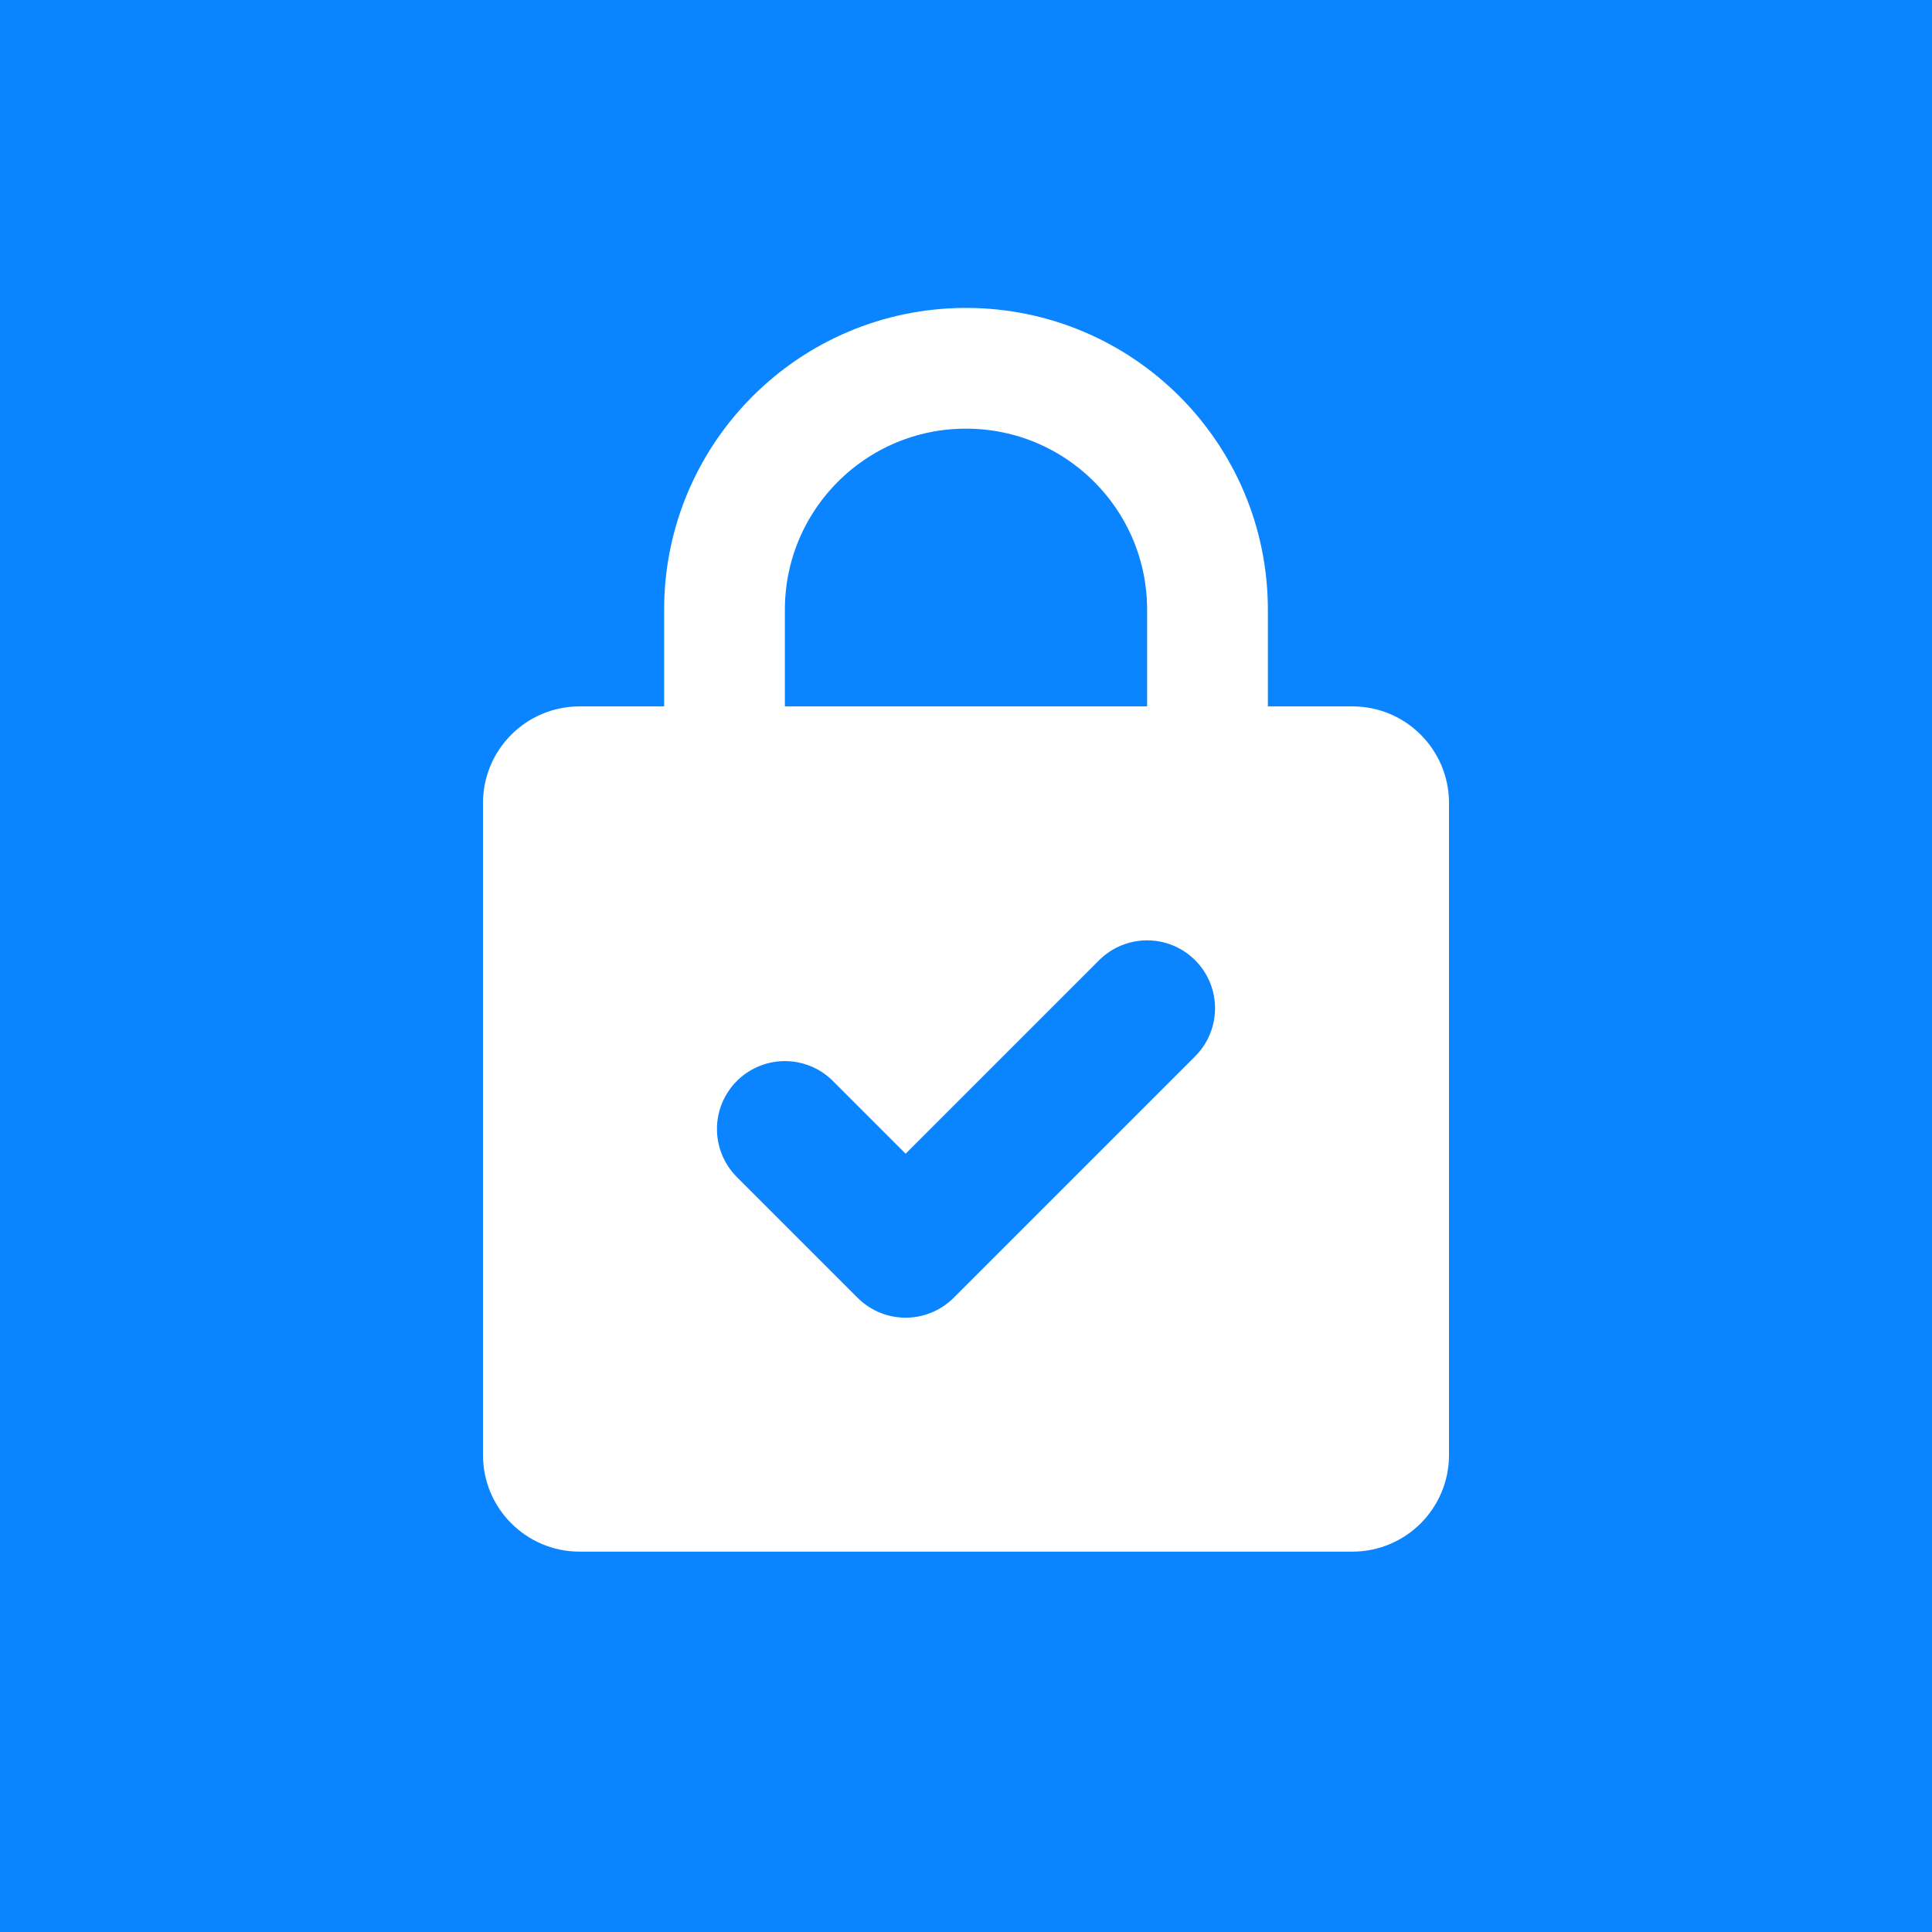
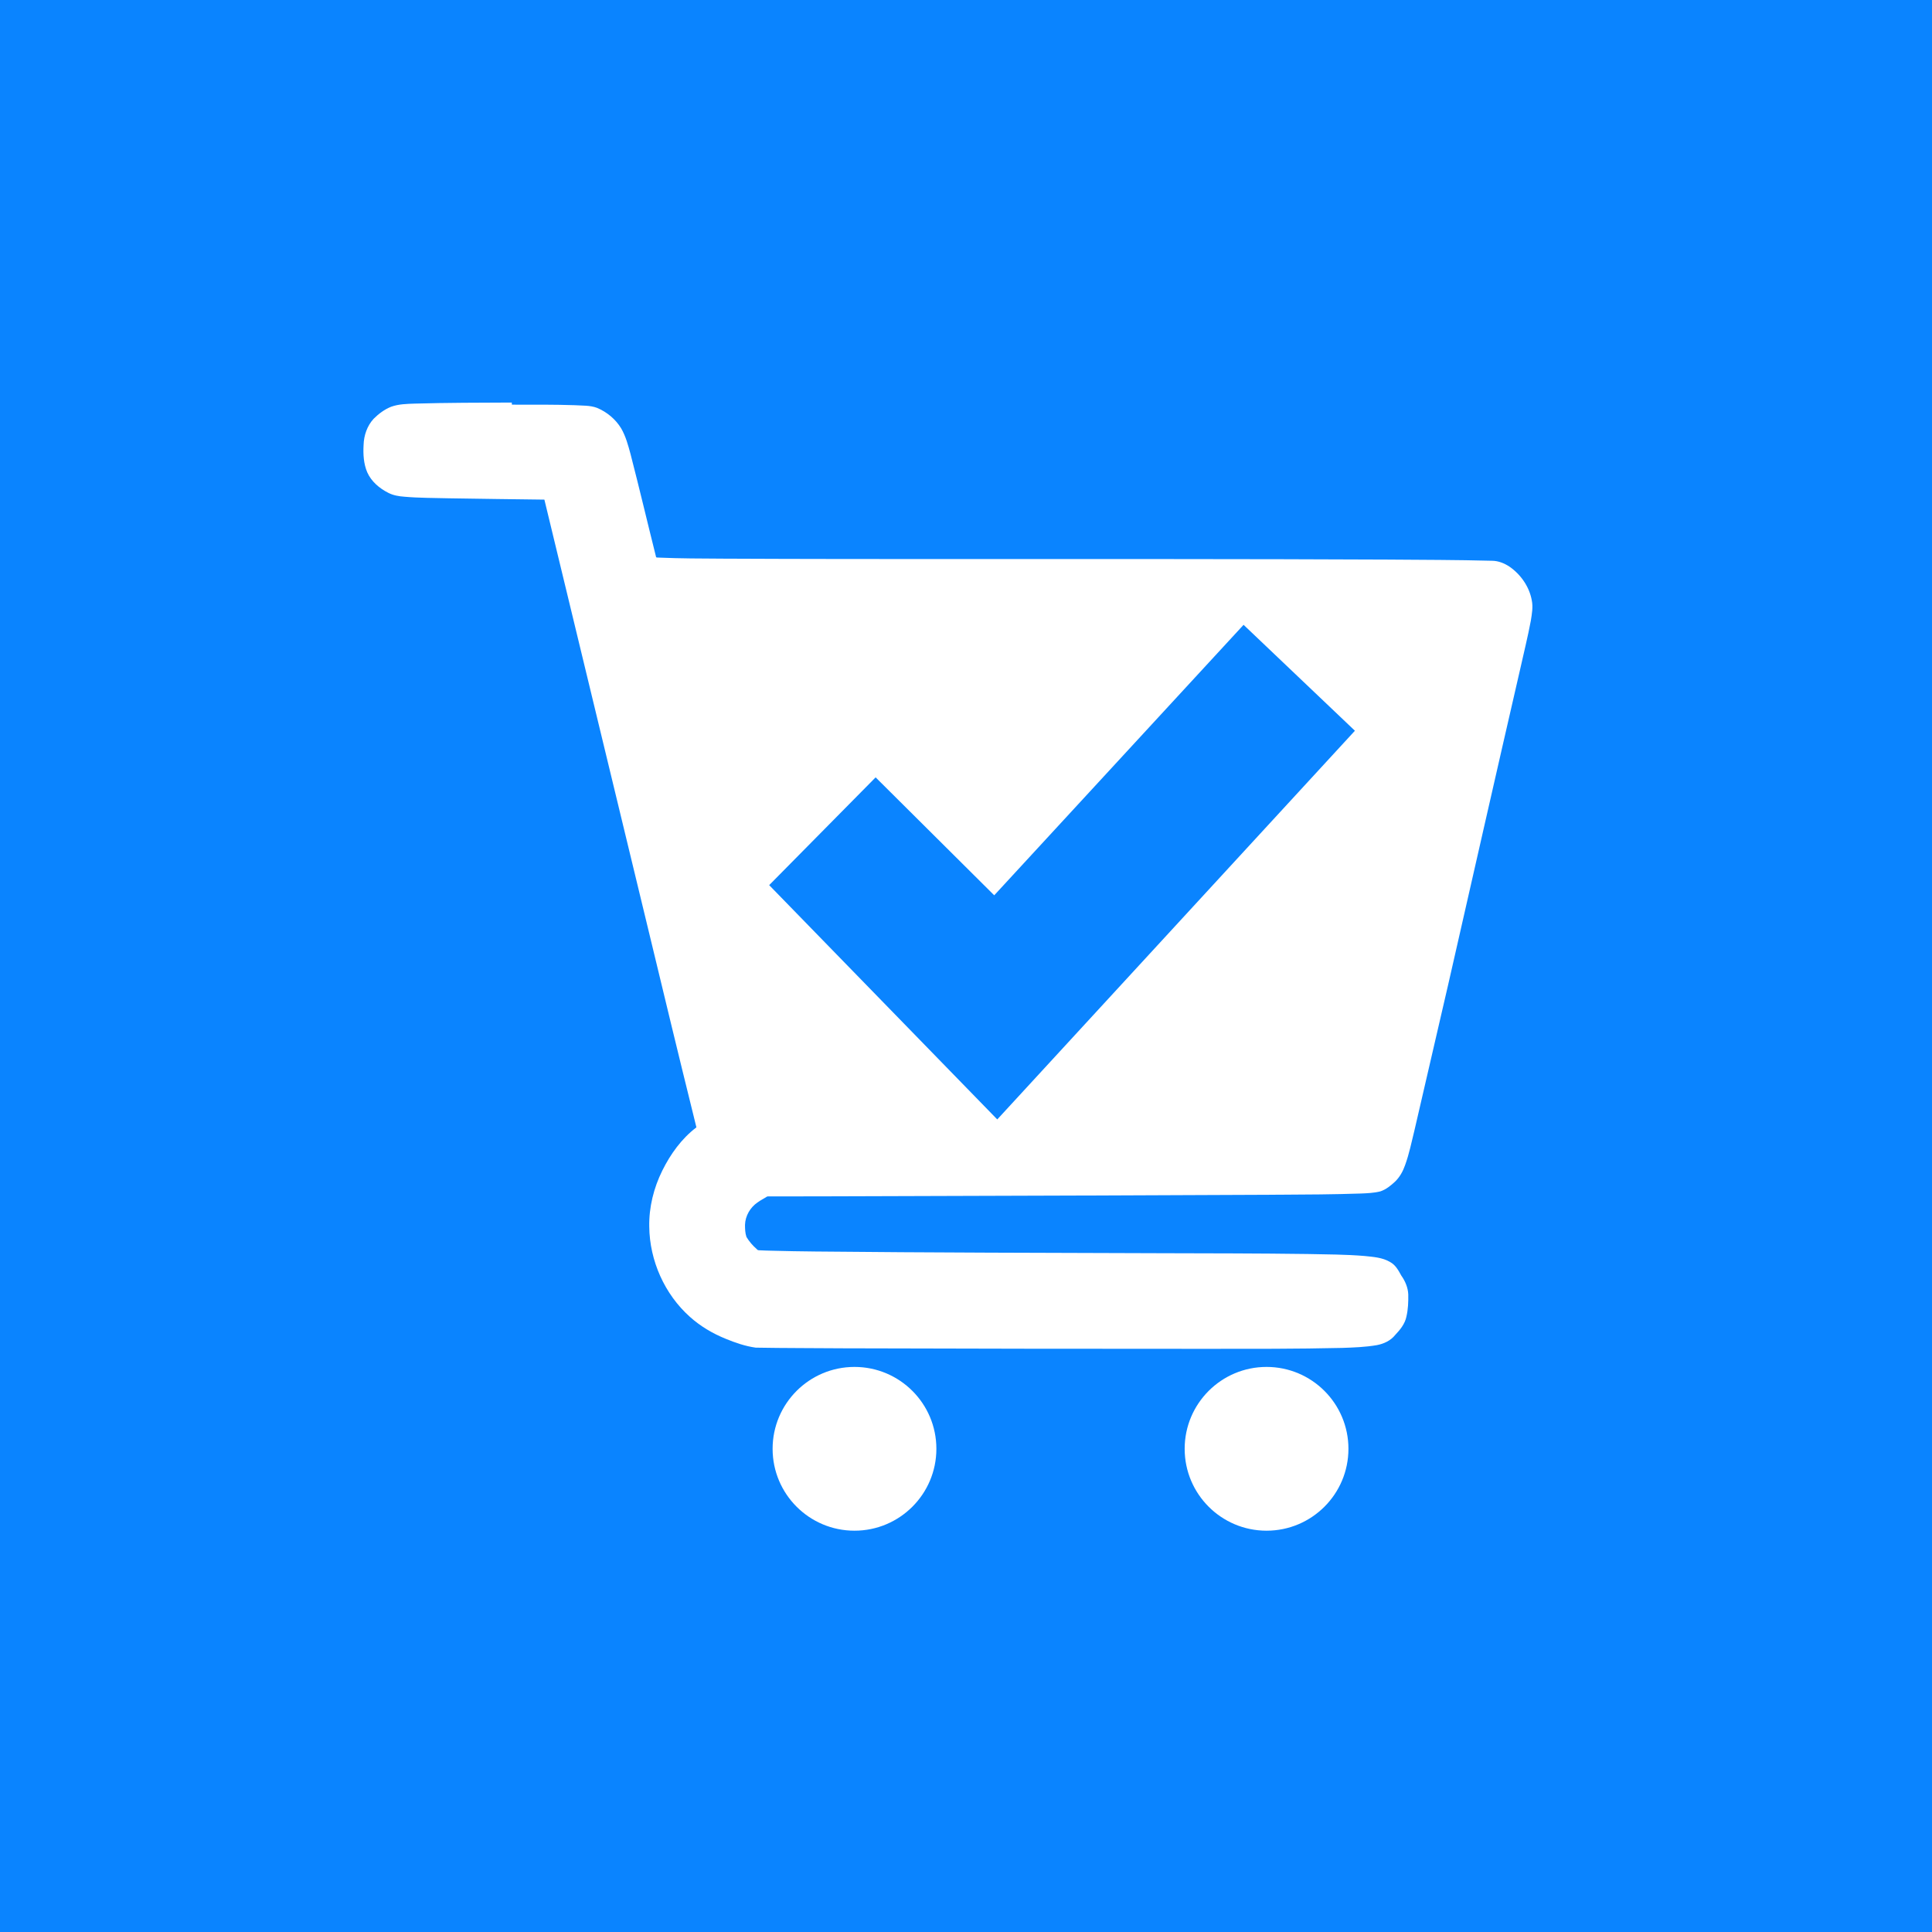
- <svg xmlns="http://www.w3.org/2000/svg" width="512" height="512" viewBox="0 0 512 512" fill="none">
-   <rect width="512" height="512" fill="#0A84FF" />
-   <g transform="translate(51.2 51.2) scale(0.8)">
-     <path d="M176 170V138C176 93.817 211.817 58 256 58C300.183 58 336 93.817 336 138V170" stroke="white" stroke-width="40" stroke-linecap="round" />
-     <path d="M128 170H384C401.673 170 416 184.327 416 202V418C416 435.673 401.673 450 384 450H128C110.327 450 96 435.673 96 418V202C96 184.327 110.327 170 128 170Z" fill="white" />
-     <path d="M196 310L236 350L316 270" stroke="#0A84FF" stroke-width="45" stroke-linecap="round" stroke-linejoin="round" />
+ <svg xmlns="http://www.w3.org/2000/svg" width="512" height="512" viewBox="0 0 1024 1024" fill="none">
+   <rect fill="#0a84ff" width="1024" height="1024" x="0" y="0" />
+   <g transform="translate(154 154) scale(0.70)">
+     <circle fill="#ffffff" cx="427" cy="877" r="62" />
+     <circle fill="#ffffff" cx="739" cy="877" r="62" />
+     <path fill="#ffffff" d="m 167.5,84.8 c -24.4,0.1 -48.8,0.1 -73.3,0.8 -6.0,0.2 -12.3,0.3 -18.1,2.4 -5.0,2.0 -9.4,5.3 -13.2,9.1 -4.9,5.3 -7.4,12.6 -7.6,19.8 -0.4,7.0 -0.0,14.3 2.8,20.8 3.1,6.9 9.2,12.1 16.0,15.5 3.7,1.9 7.9,2.6 12.1,2.9 11.2,1.0 22.6,0.9 33.9,1.2 24.0,0.4 48.1,0.7 72.1,1.0 26.9,111.0 53.6,222.1 80.5,333.1 10.5,43.6 21.0,87.2 31.8,130.8 0.9,3.8 1.9,7.6 2.8,11.4 -11.2,8.5 -19.6,20.2 -25.8,32.7 -6.5,13.1 -10.2,27.8 -9.9,42.6 0.3,25.6 11.6,51.1 30.8,68.2 7.9,7.1 17.2,12.6 27.1,16.6 7.3,3.0 14.8,5.6 22.7,6.7 22.1,0.4 44.3,0.3 66.5,0.5 91.3,0.3 182.7,0.4 274.1,0.4 34.5,-0.0 69.0,0.1 103.5,-0.7 8.7,-0.3 17.5,-0.6 26.2,-2.1 5.3,-1.0 10.5,-3.4 13.9,-7.7 3.7,-3.9 7.4,-8.4 8.5,-13.9 1.3,-5.5 1.5,-11.2 1.4,-16.8 -0.2,-5.1 -2.3,-10.1 -5.3,-14.3 -2.1,-3.8 -4.3,-8.0 -8.4,-10.2 -5.8,-3.5 -12.8,-3.9 -19.4,-4.6 -14.3,-1.2 -28.7,-1.2 -43.1,-1.5 -36.8,-0.5 -73.6,-0.5 -110.4,-0.6 -87.5,-0.3 -175.0,-0.4 -262.5,-1.3 -11.0,-0.1 -22.1,-0.3 -33.2,-0.6 -2.7,-0.1 -5.7,-0.1 -8.6,-0.3 -0.9,0.0 -1.8,-0.0 -2.4,-0.9 -3.0,-2.6 -5.7,-5.7 -7.8,-9.2 -1.0,-2.9 -1.1,-6.1 -1.1,-9.2 0.2,-6.7 3.9,-13.1 9.4,-16.9 2.3,-1.7 5.0,-3.0 7.5,-4.6 29.2,-0.0 58.5,-0.1 87.8,-0.2 100.0,-0.3 200.0,-0.6 300.0,-1.1 20.5,-0.1 41.0,-0.2 61.5,-0.9 4.9,-0.2 10.0,-0.4 14.8,-1.6 4.3,-1.4 8.0,-4.4 11.3,-7.5 3.5,-3.4 5.9,-7.8 7.5,-12.4 3.1,-8.5 4.9,-17.5 7.1,-26.4 8.5,-36.8 17.1,-73.7 25.6,-110.6 18.1,-79.4 36.1,-159.0 54.4,-238.4 2.7,-12.2 5.8,-24.5 8.1,-36.8 0.8,-5.1 1.8,-10.4 0.7,-15.6 -1.9,-10.2 -8.3,-19.4 -16.8,-25.3 -3.9,-2.6 -8.5,-4.5 -13.4,-4.5 -26.4,-0.7 -52.8,-0.7 -79.2,-0.9 -106.3,-0.5 -212.7,-0.4 -319.1,-0.4 -61.3,-0.0 -122.6,-0.0 -183.9,-0.3 -16.2,-0.1 -32.4,-0.1 -48.6,-0.8 -0.7,-0.2 -2.1,0.3 -2.1,-0.7 -6.5,-25.9 -12.6,-51.9 -19.3,-77.8 -1.8,-6.6 -3.6,-13.4 -7.1,-19.4 -4.2,-6.9 -10.8,-12.4 -18.3,-15.5 -5.4,-2.0 -11.3,-1.6 -17.0,-2.0 -15.1,-0.5 -30.2,-0.4 -45.4,-0.4 -0.6,0 -1.3,0 -2.0,0 z" />
+     <path fill="#0a84ff" d="m 443.0,368.6 89.8,89.3 188.8,-204.8 84.3,80.2 L 535.1,627.6 362.4,450.2 Z" />
  </g>
</svg>
